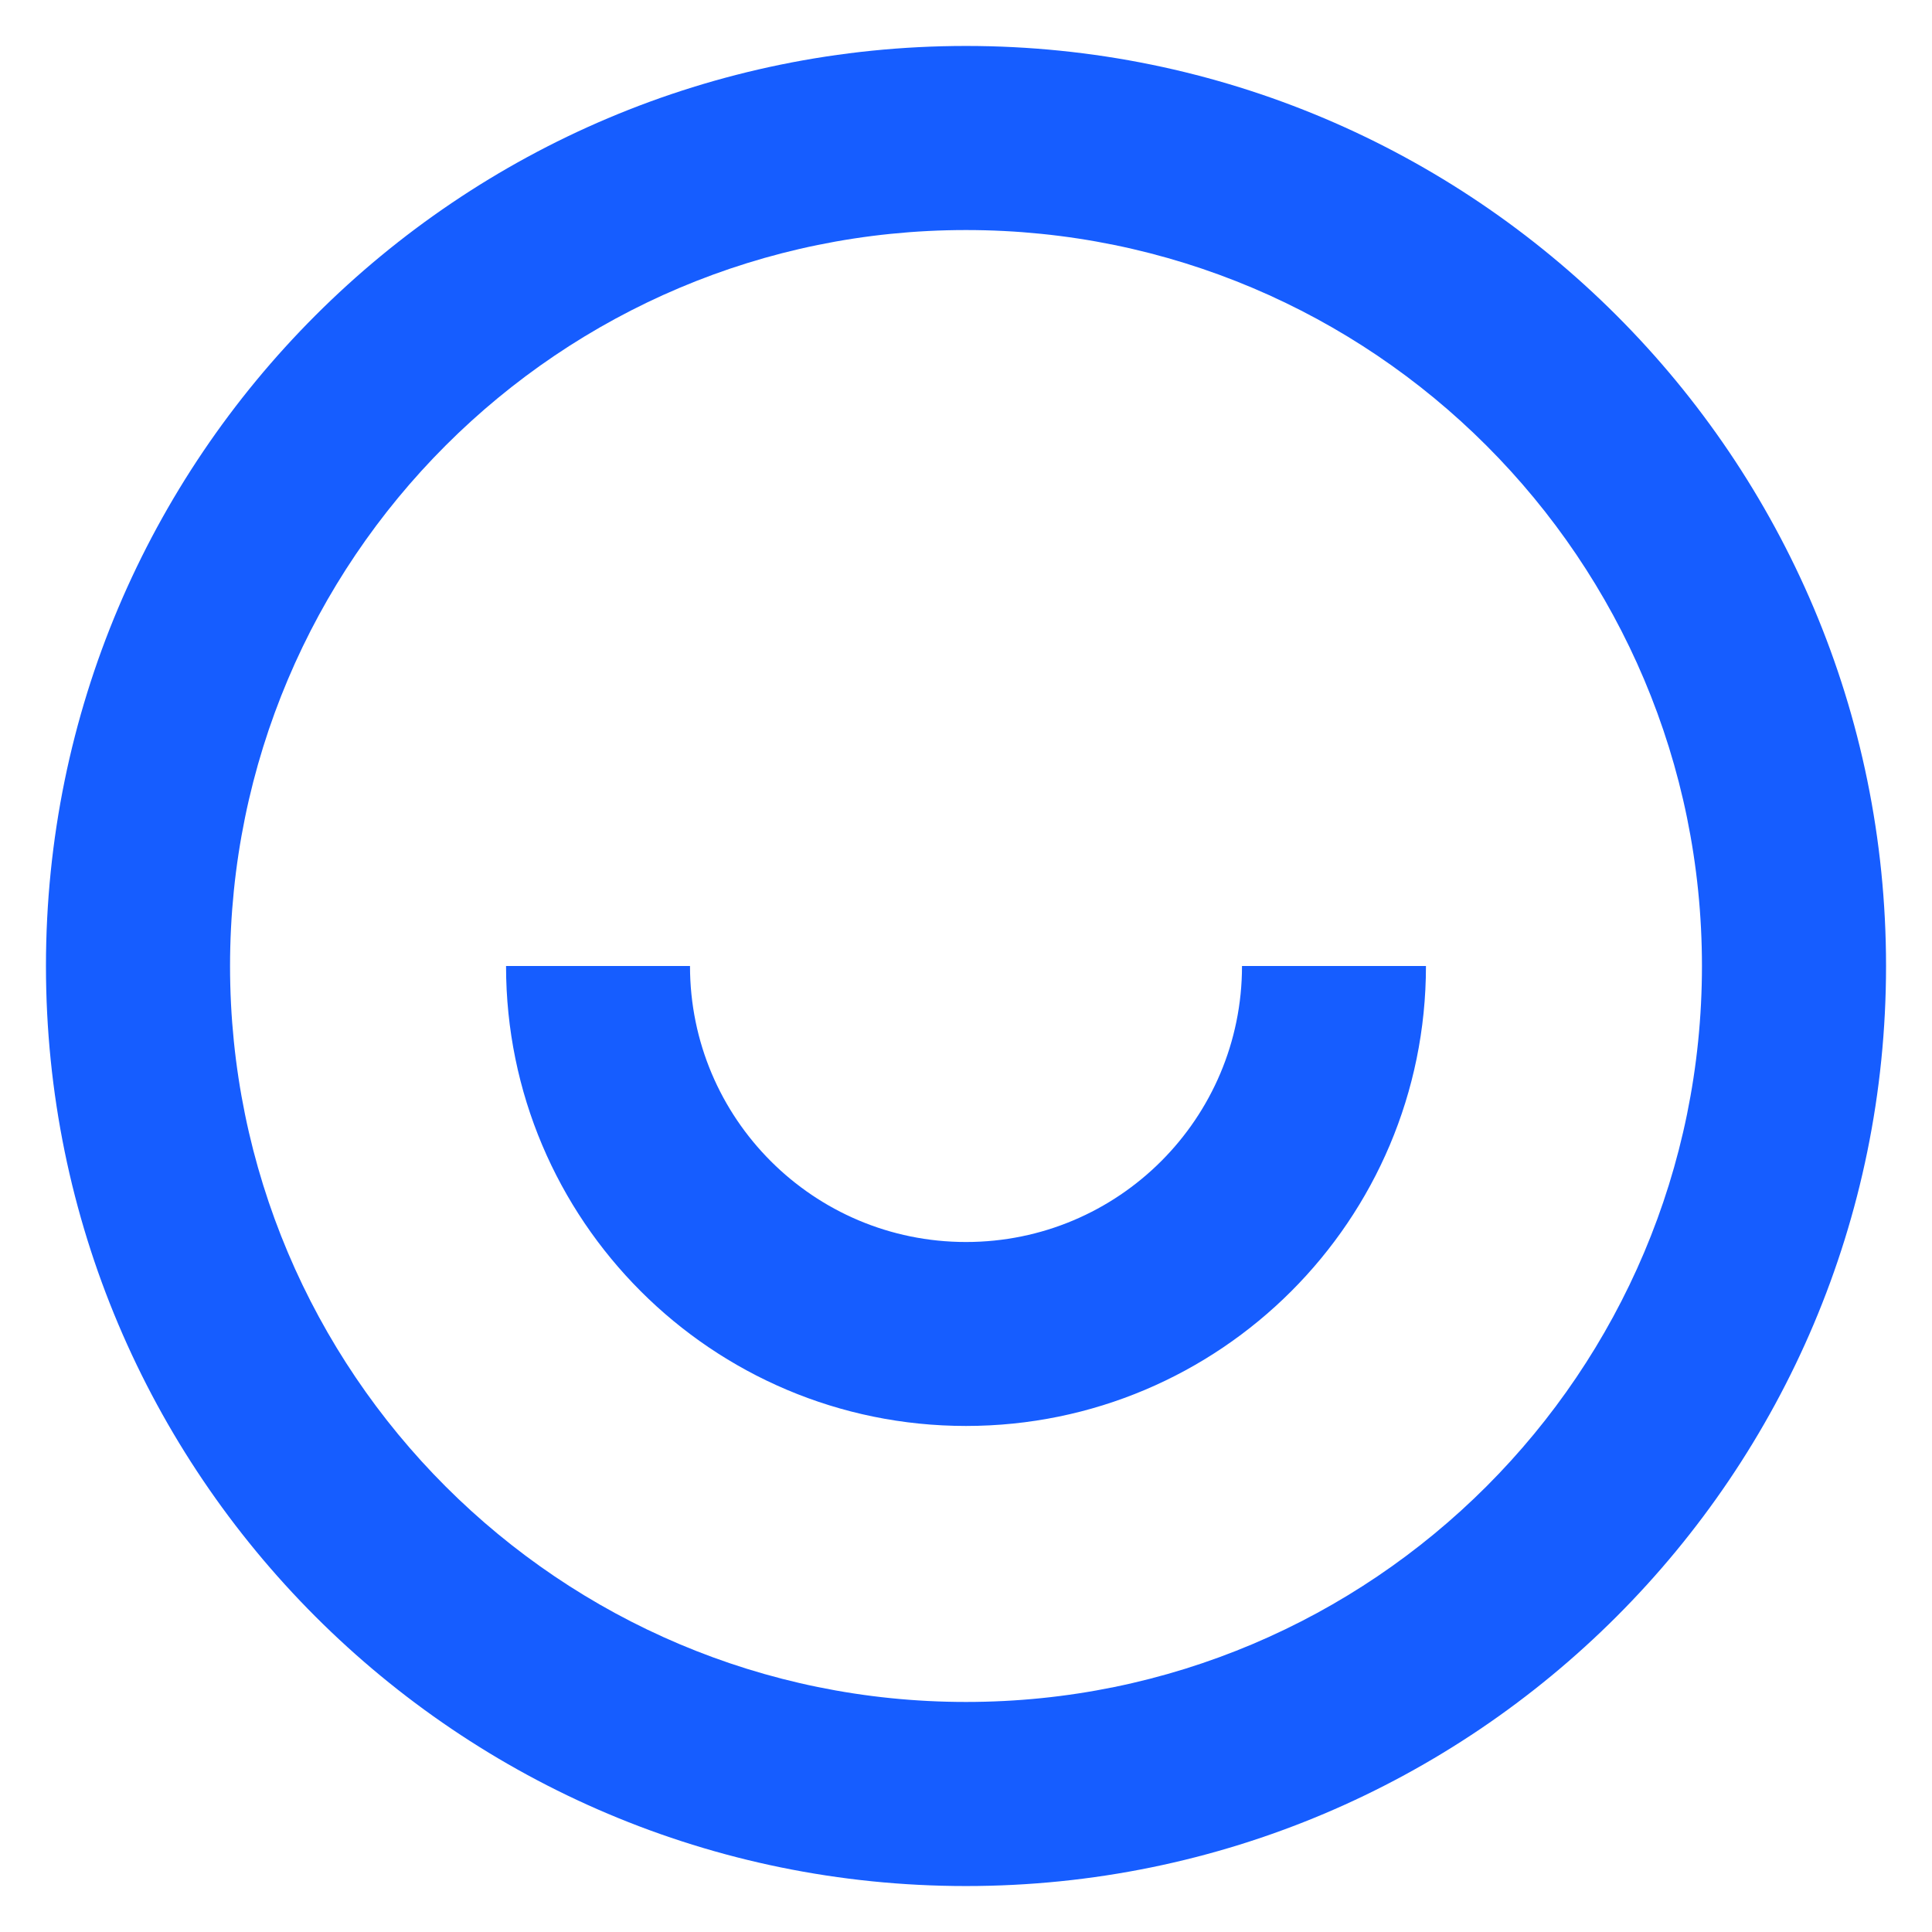
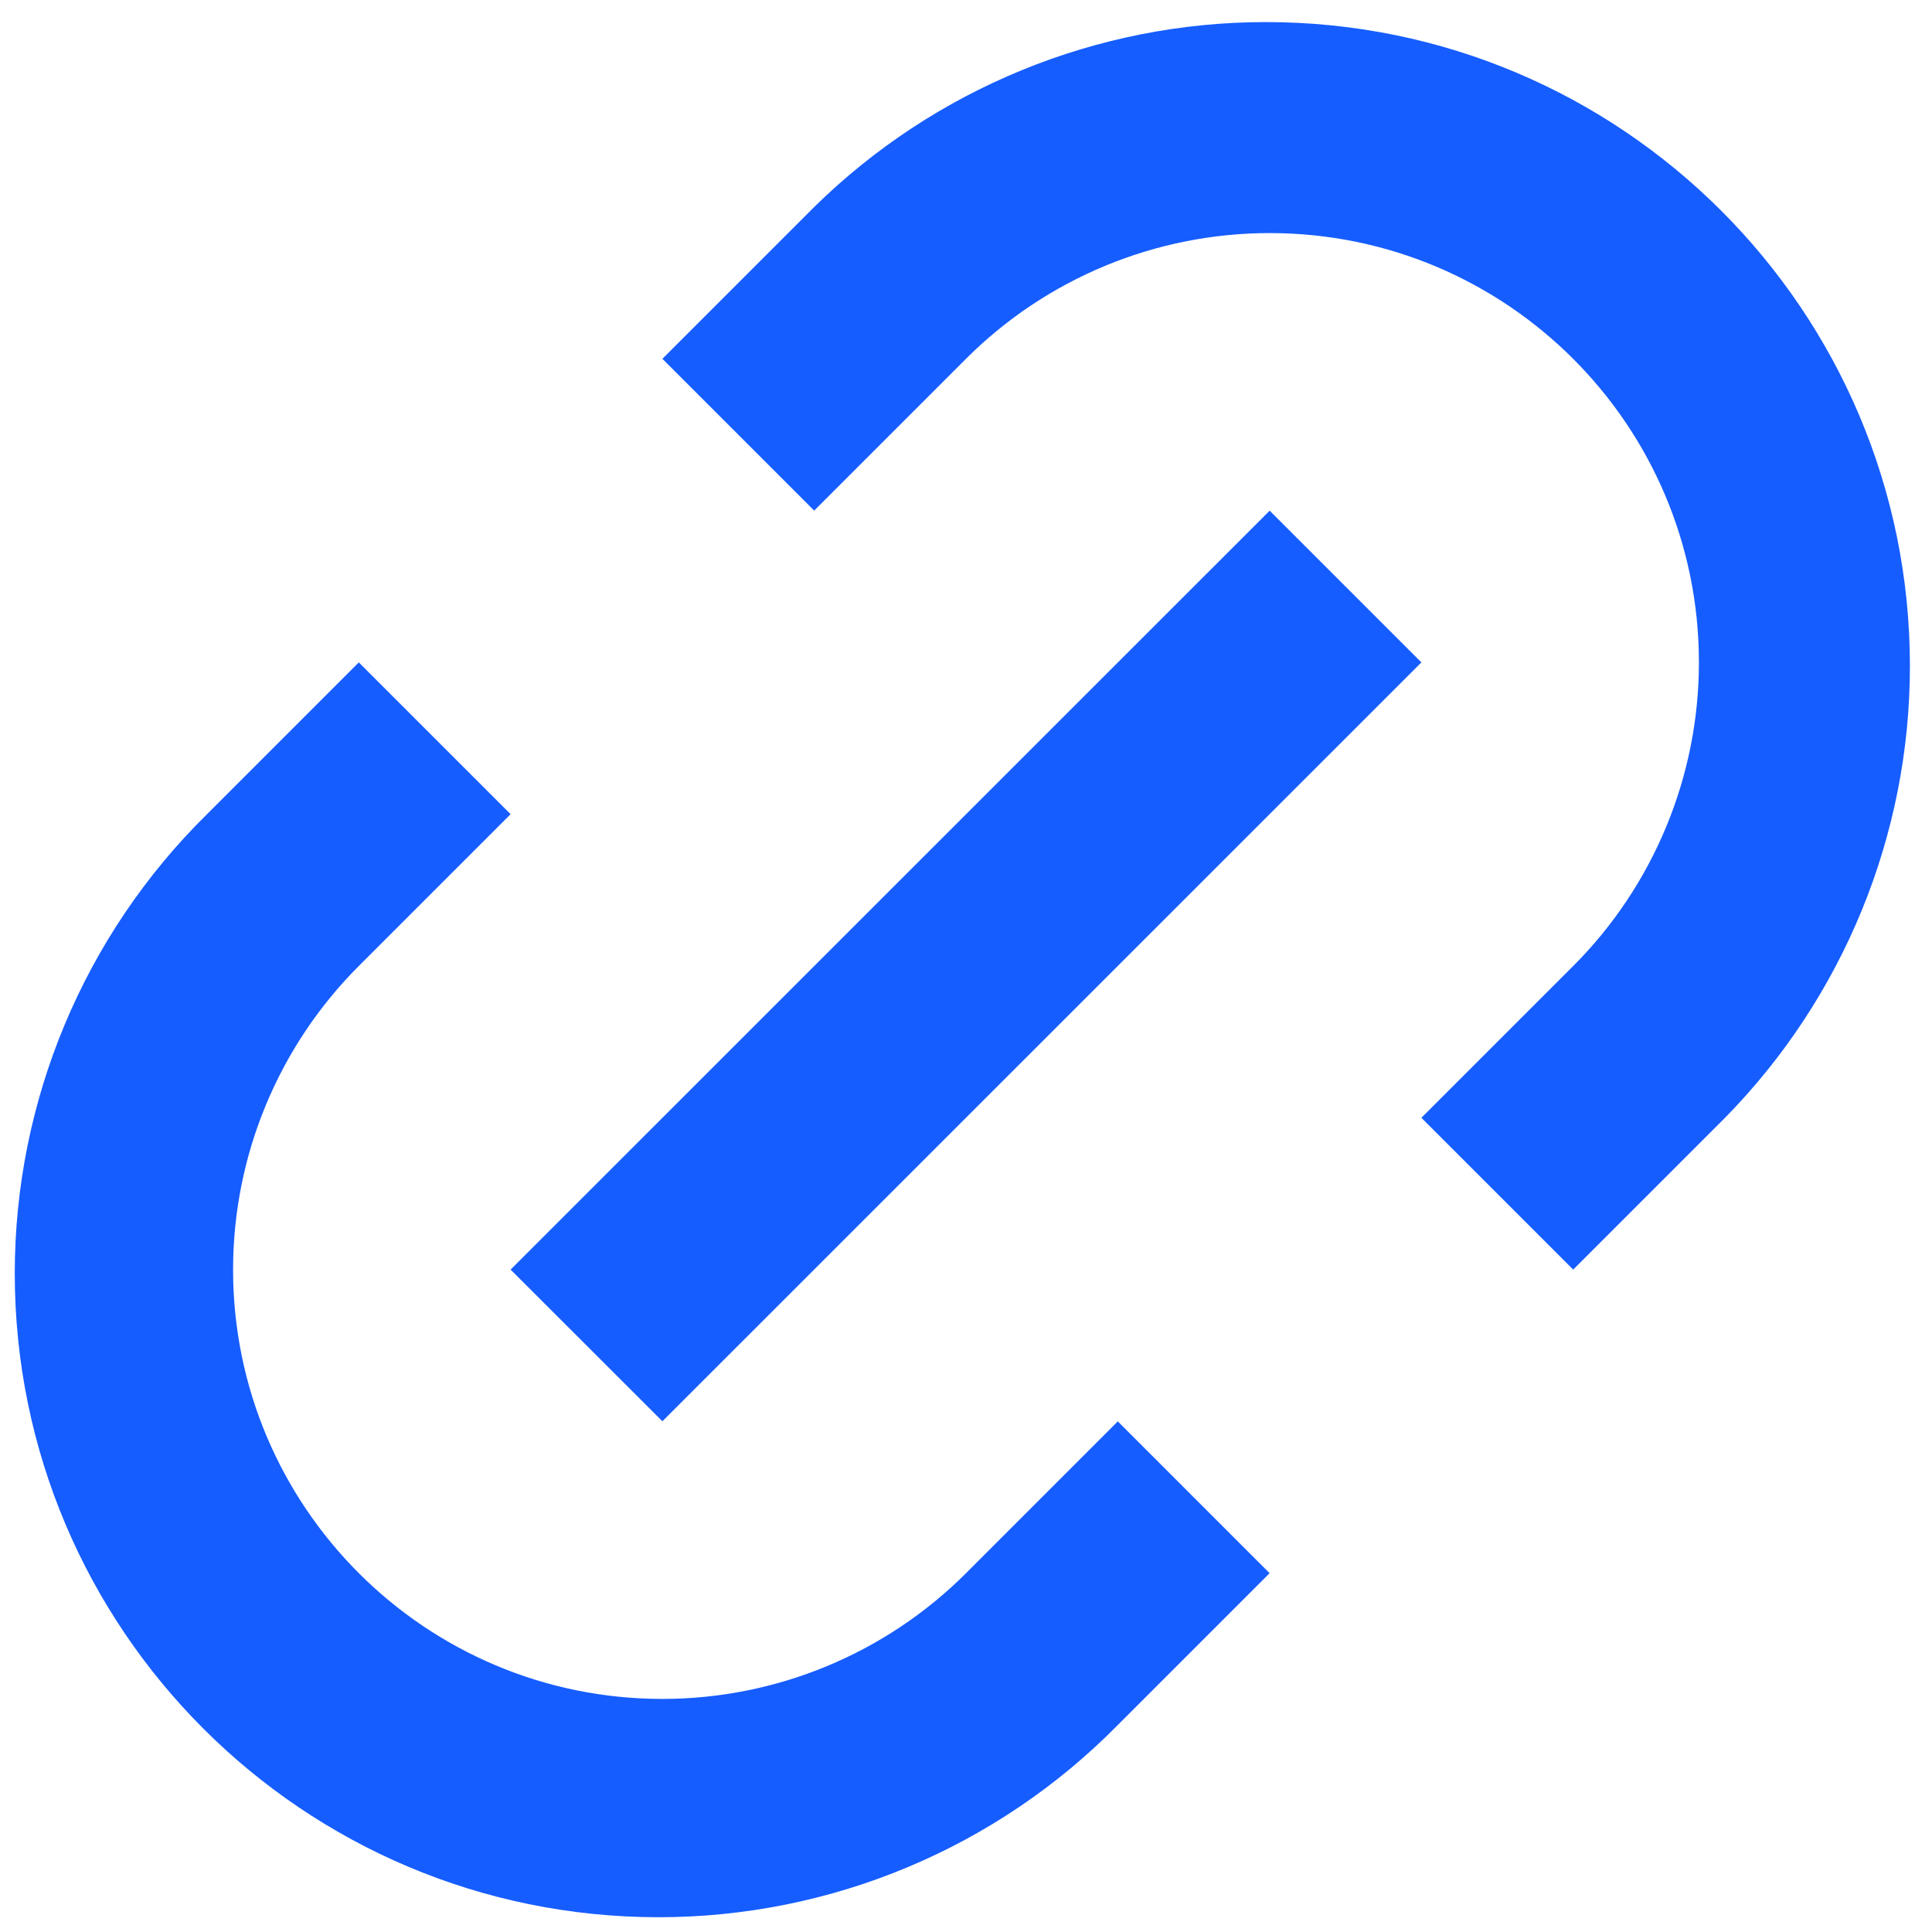
<svg xmlns="http://www.w3.org/2000/svg" version="1.1" width="14px" height="14px">
  <g transform="matrix(1 0 0 1 -12 -13 )">
-     <path d="M 13.667 7  C 13.667 10.682  10.682 13.667  7 13.667  C 3.318 13.667  0.333 10.682  0.333 7  C 0.333 3.318  3.318 0.333  7 0.333  C 10.682 0.333  13.667 3.318  13.667 7  Z M 7 12.333  C 9.946 12.333  12.333 9.946  12.333 7  C 12.333 4.054  9.946 1.667  7 1.667  C 4.054 1.667  1.667 4.054  1.667 7  C 1.667 9.946  4.054 12.333  7 12.333  Z M 7 10.333  C 5.159 10.333  3.667 8.841  3.667 7  L 5 7  C 5 8.105  5.895 9  7 9  C 8.105 9  9 8.105  9 7  L 10.333 7  C 10.333 8.841  8.841 10.333  7 10.333  Z " fill-rule="nonzero" fill="#165dff" stroke="none" transform="matrix(1 0 0 1 12 13 )" />
+     <path d="M 12.5 8.1  L 11.4 9.2  L 10.3 8.1  L 11.4 7  C 11.983 6.417  12.311 5.625  12.311 4.8  C 12.311 3.082  10.918 1.689  9.2 1.689  C 8.375 1.689  7.583 2.017  7 2.6  L 5.9 3.7  L 4.8 2.6  L 5.9 1.5  C 6.773 0.642  7.949 0.16  9.173 0.16  C 11.75 0.16  13.84 2.25  13.84 4.827  C 13.84 6.051  13.358 7.227  12.5 8.1  Z M 8.1 10.3  L 9.2 11.4  L 8.1 12.5  C 7.223 13.391  6.024 13.893  4.773 13.893  C 2.196 13.893  0.107 11.804  0.107 9.227  C 0.107 7.976  0.609 6.777  1.5 5.9  L 2.6 4.8  L 3.7 5.9  L 2.6 7  C 2.017 7.583  1.689 8.375  1.689 9.2  C 1.689 10.918  3.082 12.311  4.8 12.311  C 5.625 12.311  6.417 11.983  7 11.4  L 8.1 10.3  Z M 9.2 3.7  L 10.3 4.8  L 4.8 10.299  L 3.7 9.2  L 9.2 3.701  Z " fill-rule="nonzero" fill="#165dff" stroke="none" transform="matrix(1 0 0 1 12 13 )" />
  </g>
</svg>
